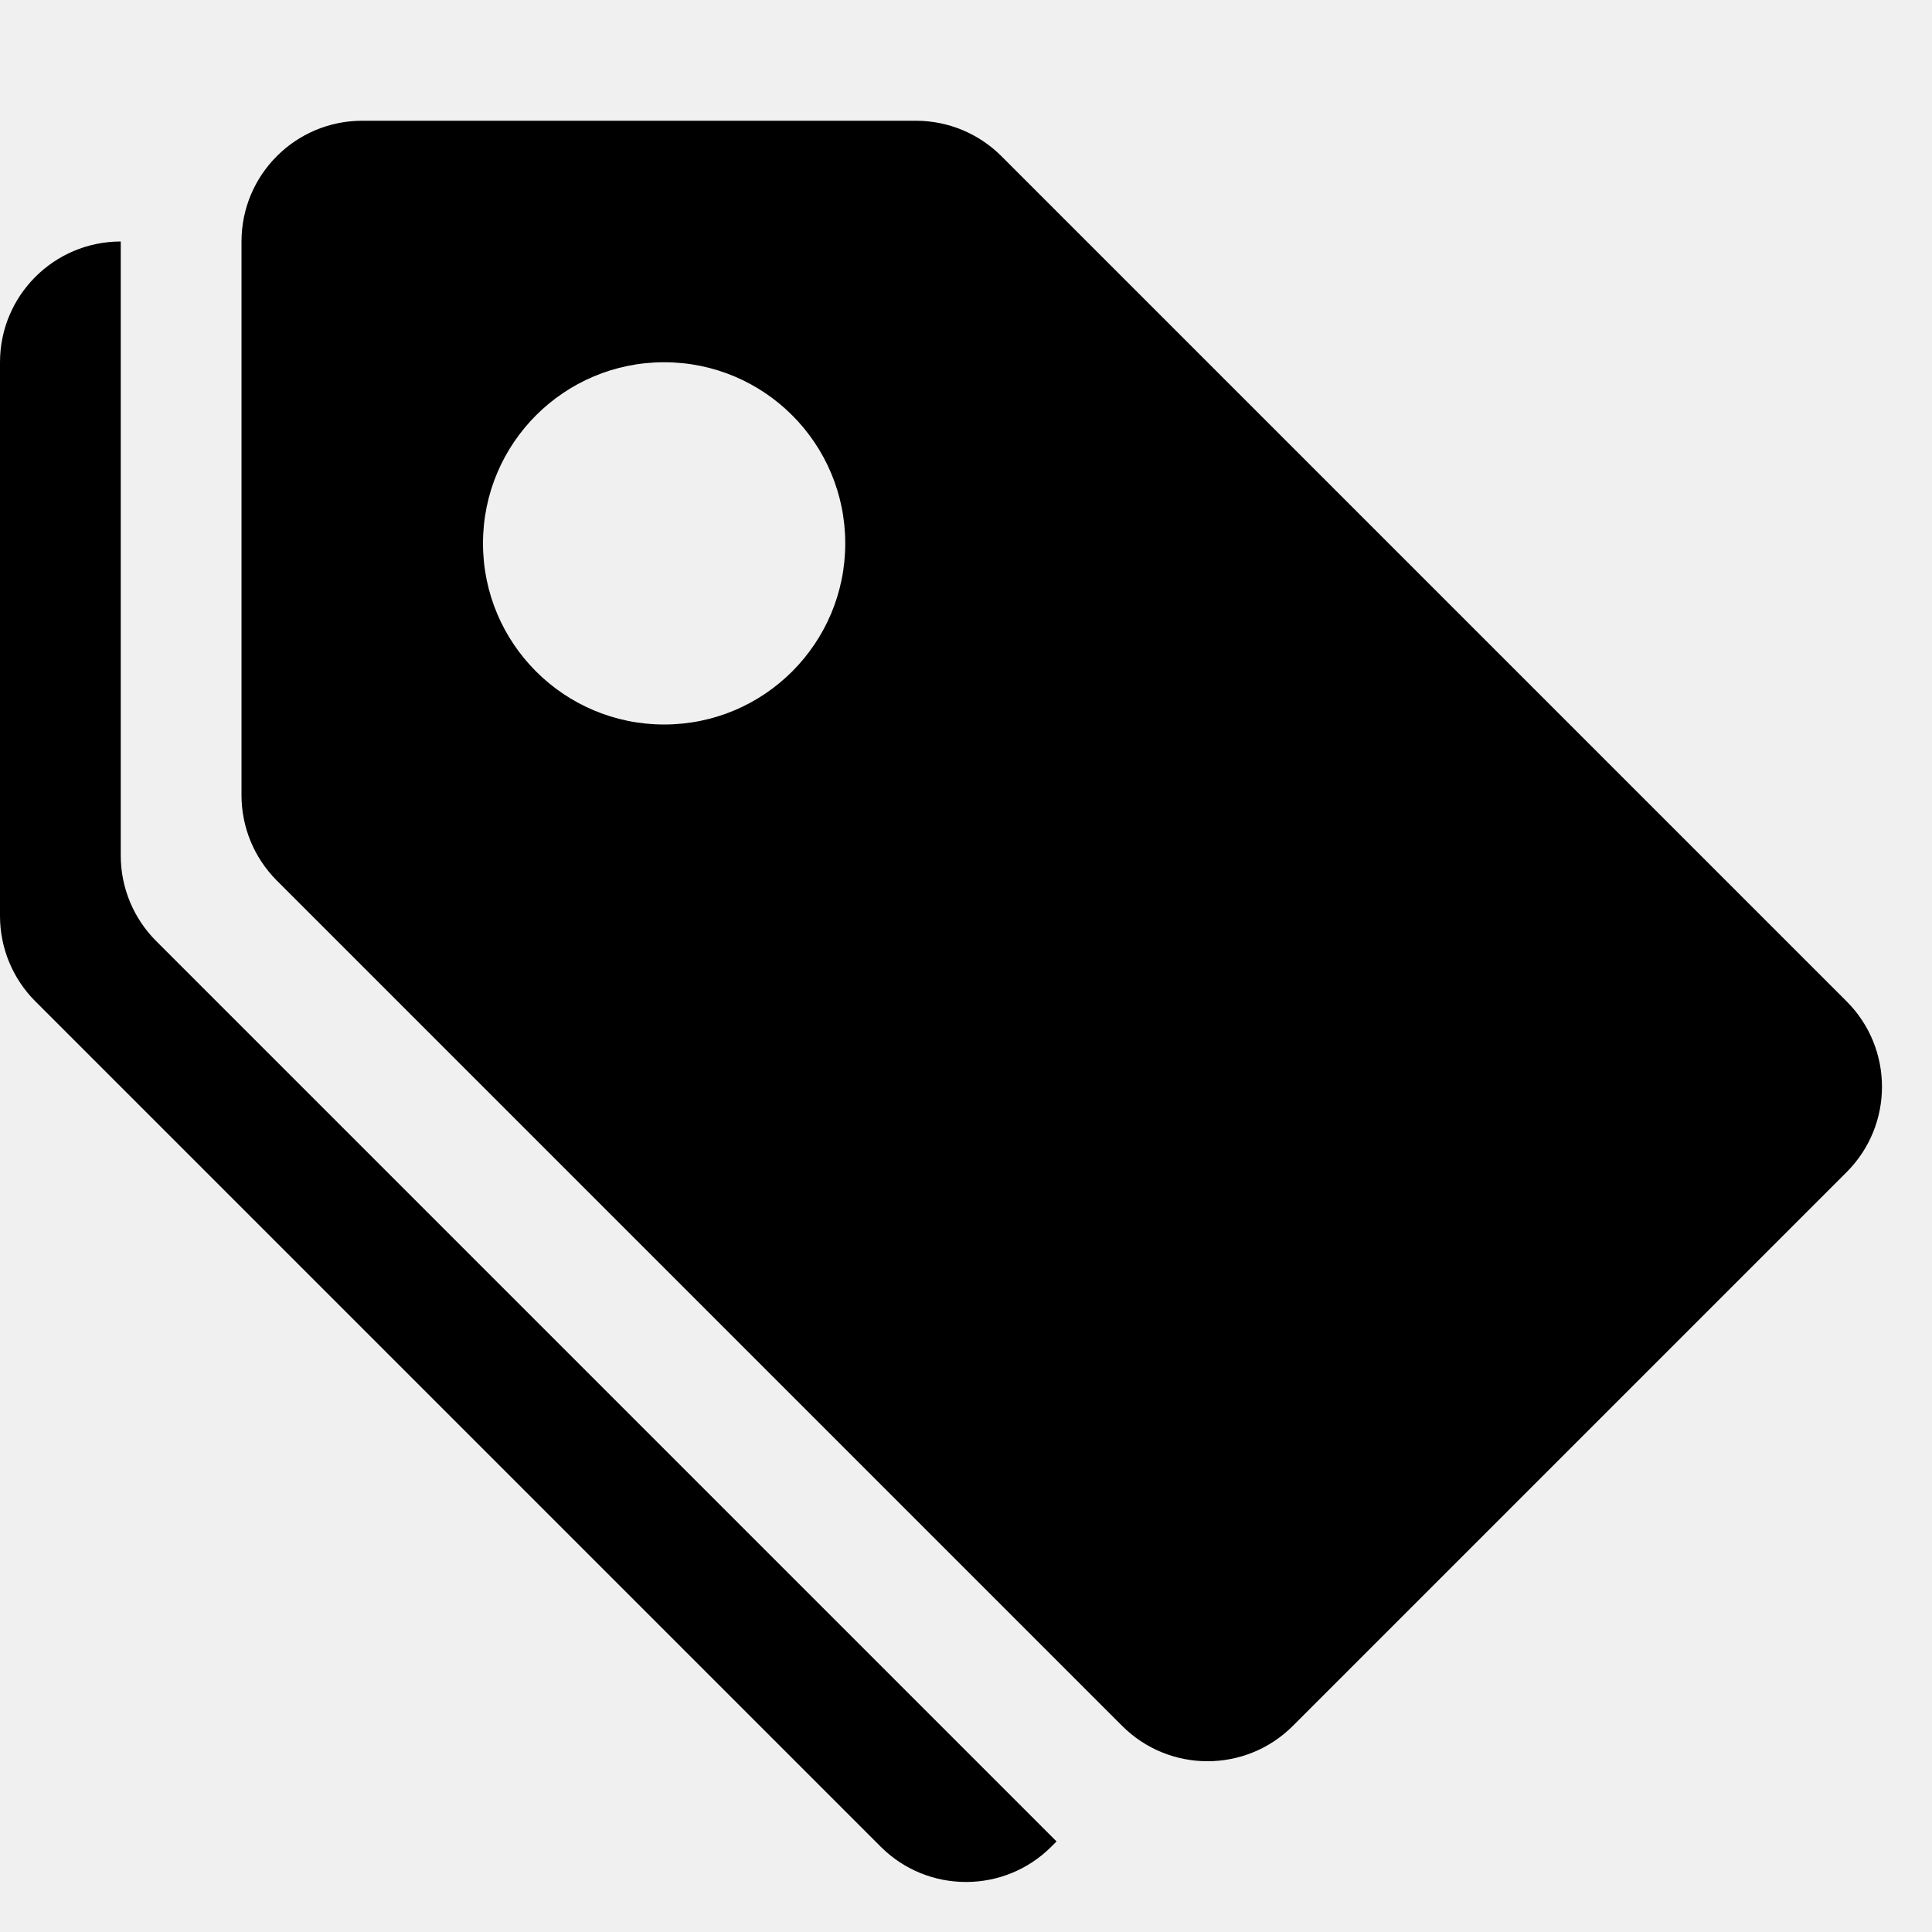
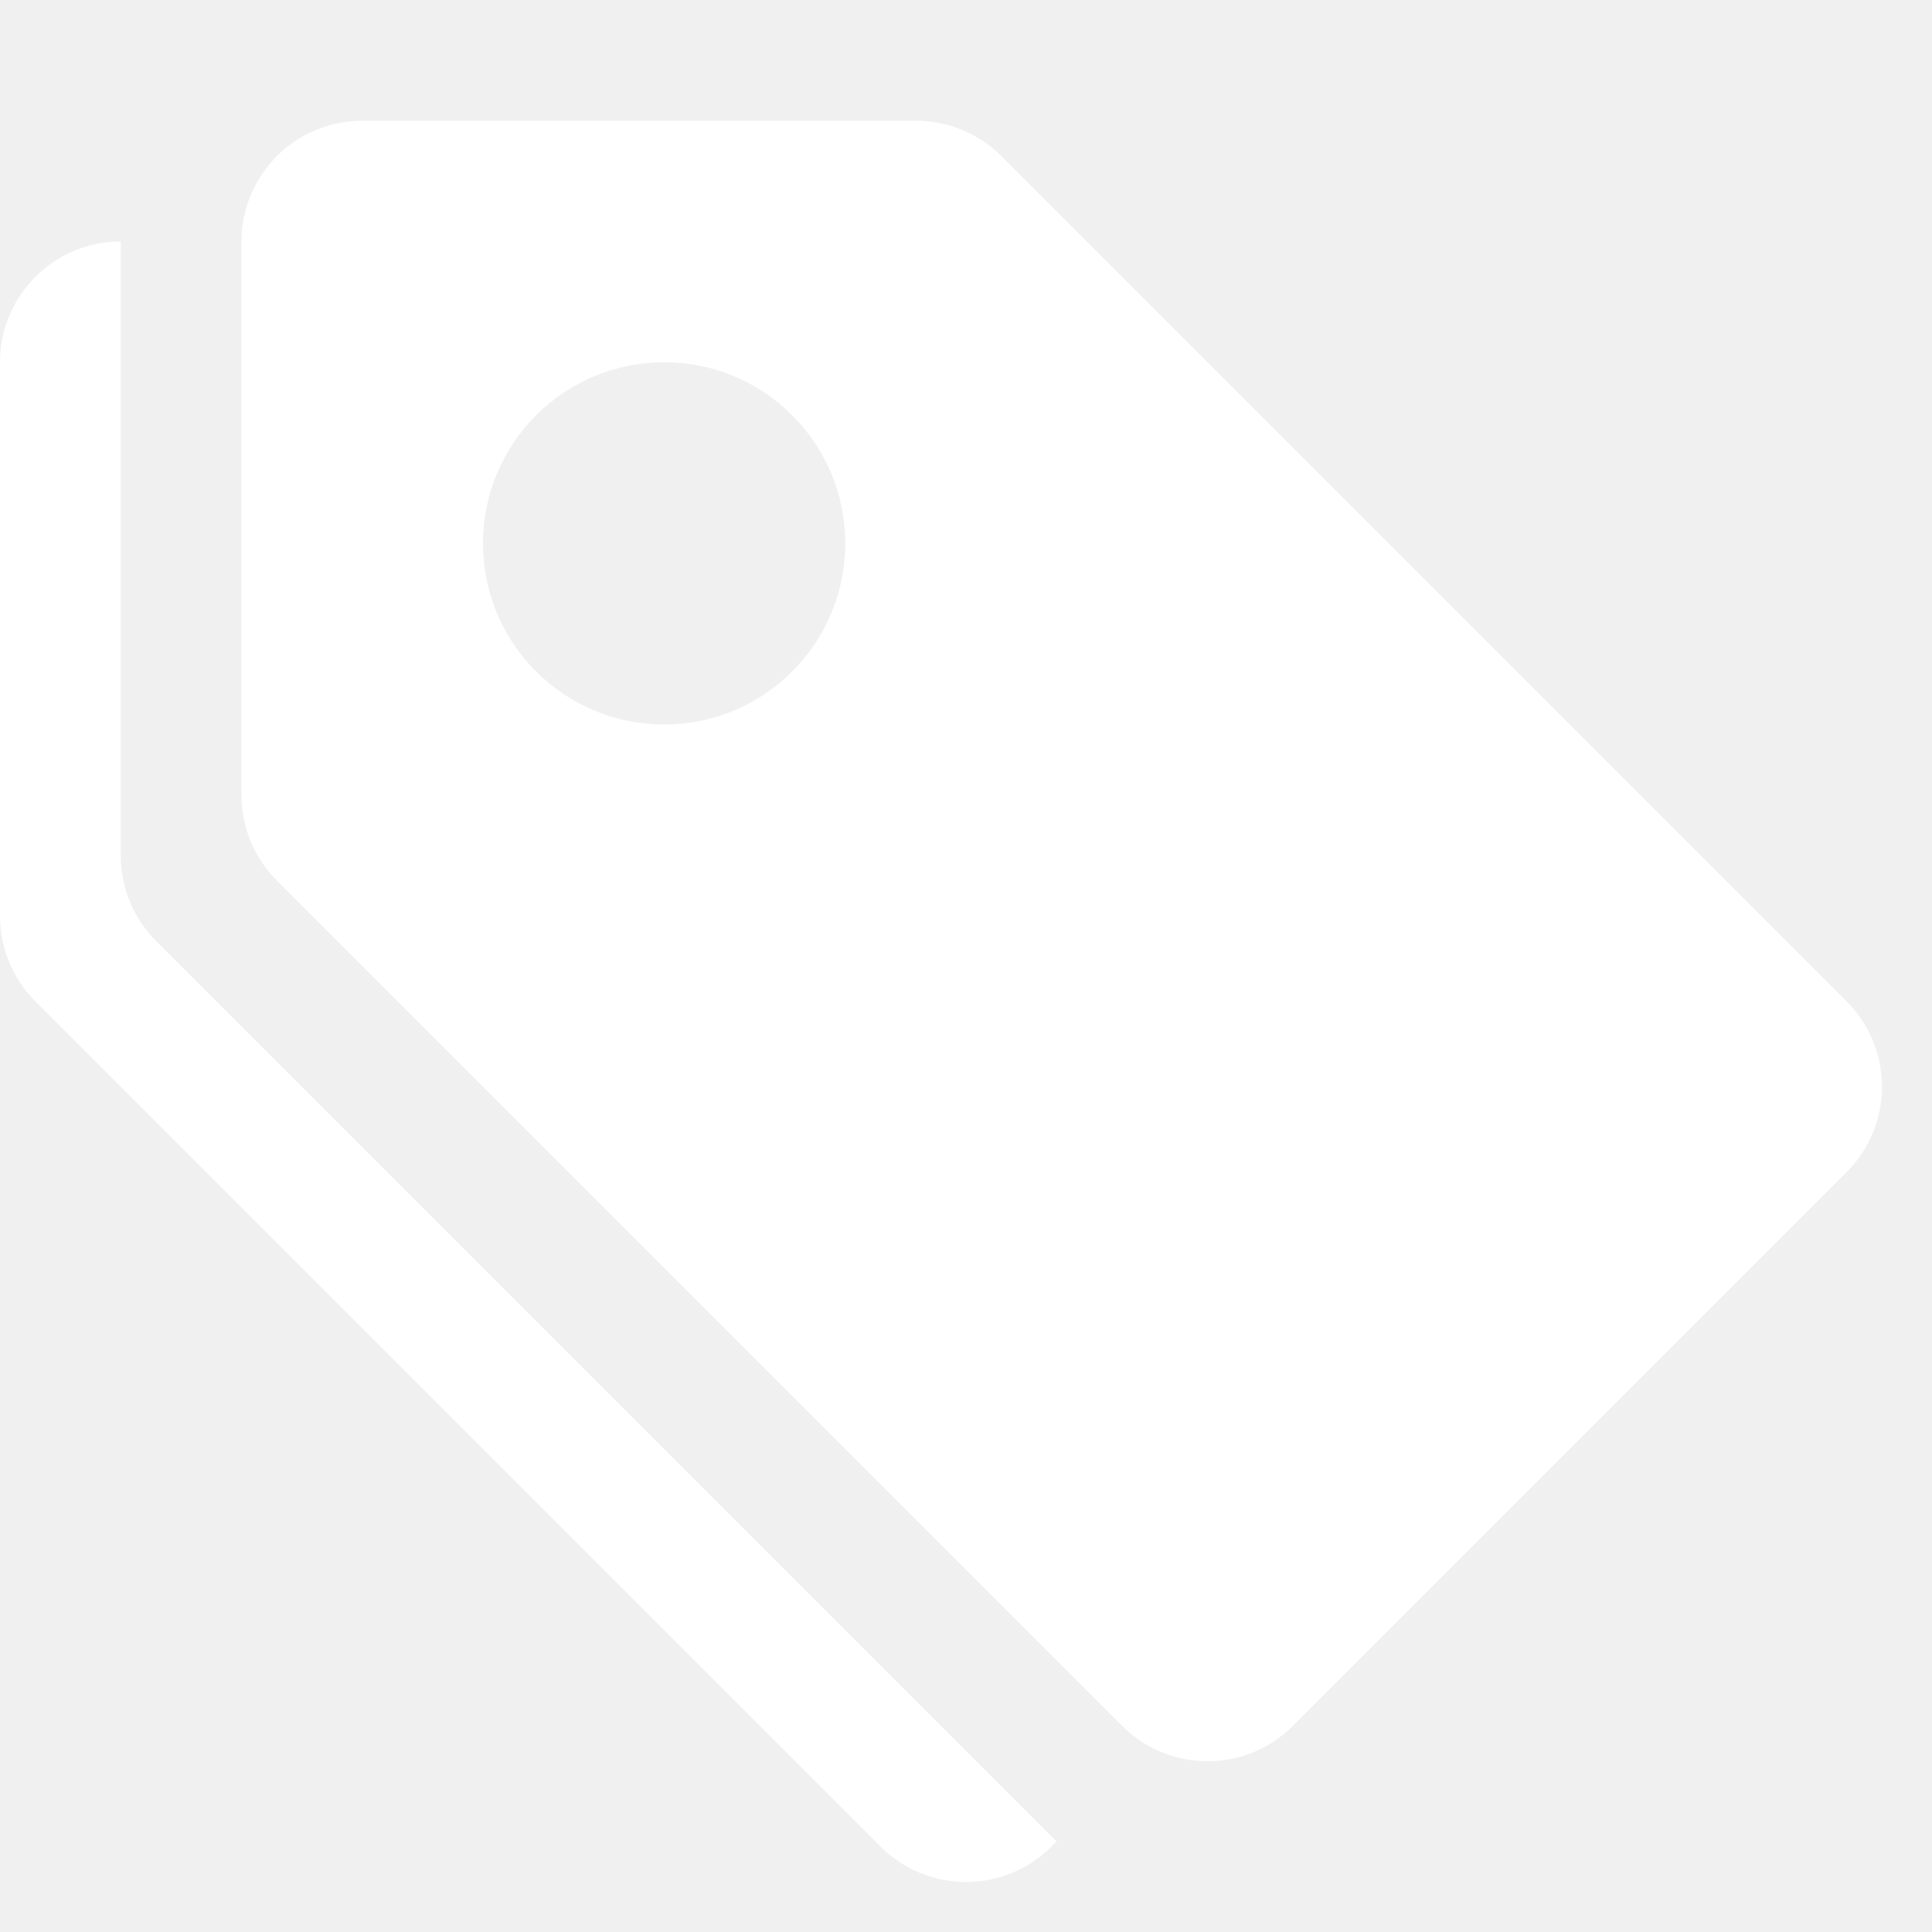
- <svg xmlns="http://www.w3.org/2000/svg" width="16" height="16" fill="currentColor" class="bi bi-tags-fill" viewBox="0 0 16 16">
+ <svg xmlns="http://www.w3.org/2000/svg" width="16" height="16" fill="white" class="bi bi-tags-fill" viewBox="0 0 16 16">
  <path d="M2 2a1 1 0 0 1 1-1h4.586a1 1 0 0 1 .707.293l7 7a1 1 0 0 1 0 1.414l-4.586 4.586a1 1 0 0 1-1.414 0l-7-7A1 1 0 0 1 2 6.586V2zm3.5 4a1.5 1.5 0 1 0 0-3 1.5 1.5 0 0 0 0 3z" />
  <path d="M1.293 7.793A1 1 0 0 1 1 7.086V2a1 1 0 0 0-1 1v4.586a1 1 0 0 0 .293.707l7 7a1 1 0 0 0 1.414 0l.043-.043-7.457-7.457z" />
</svg>
